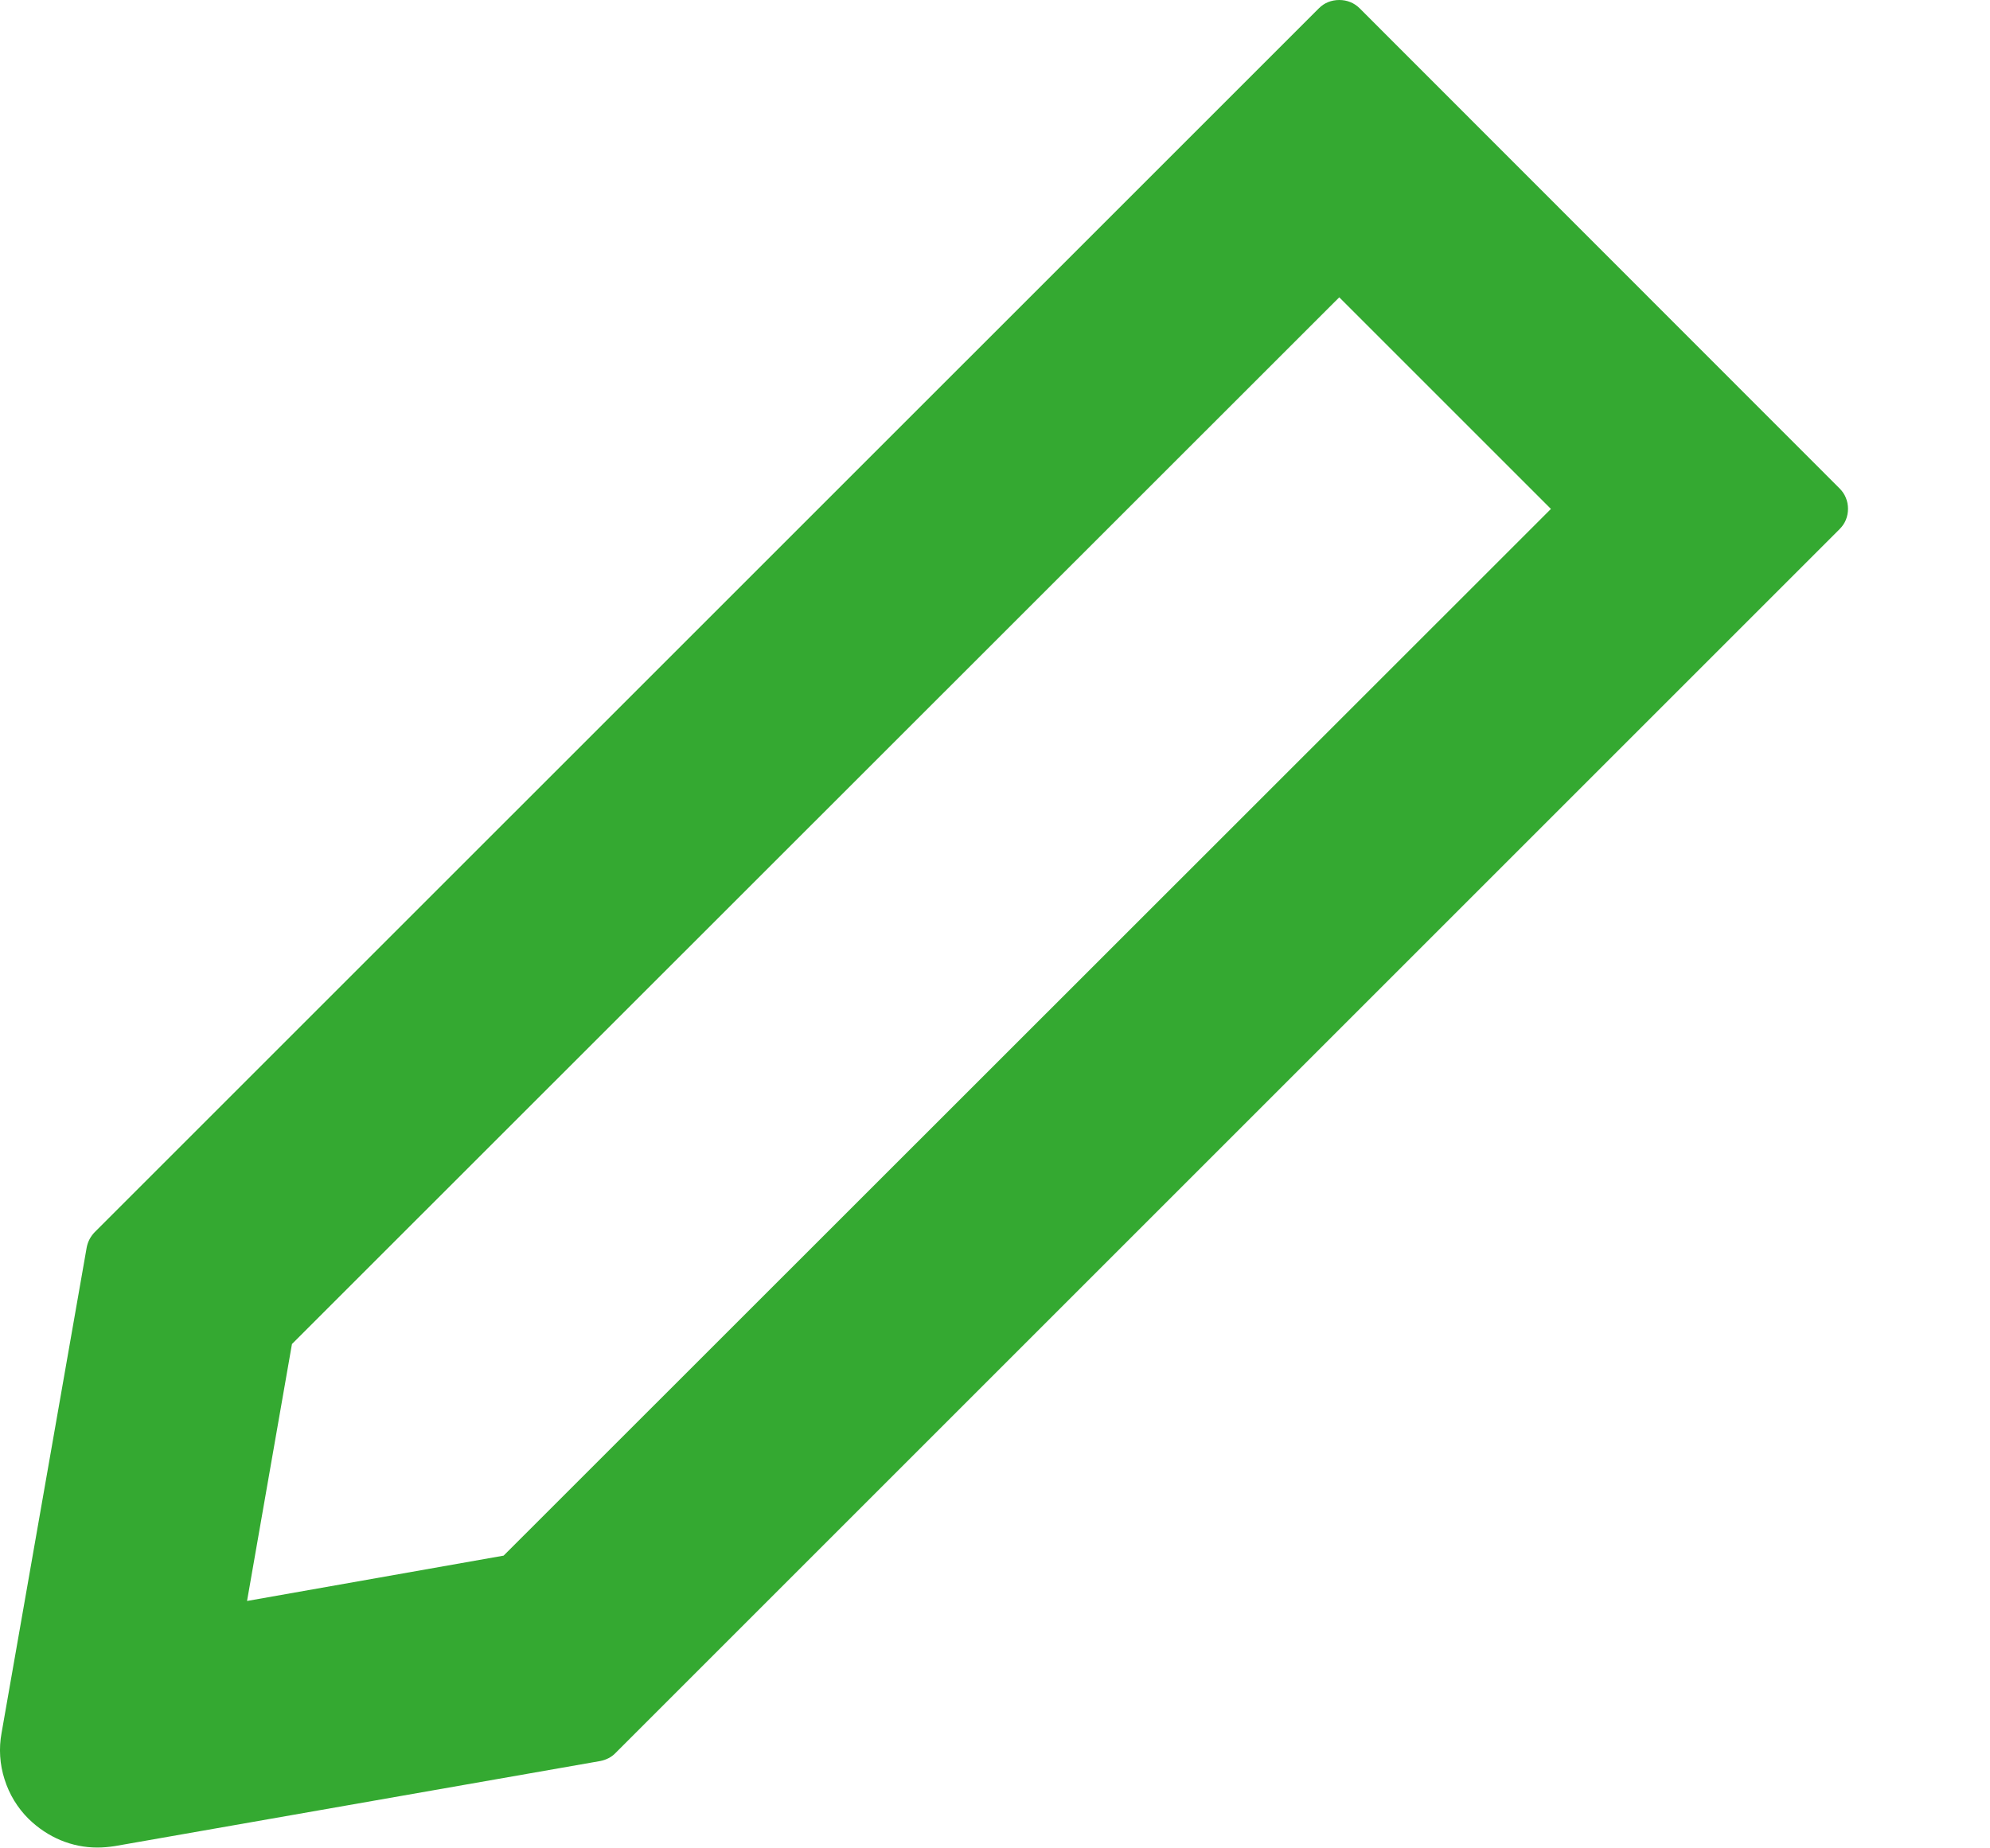
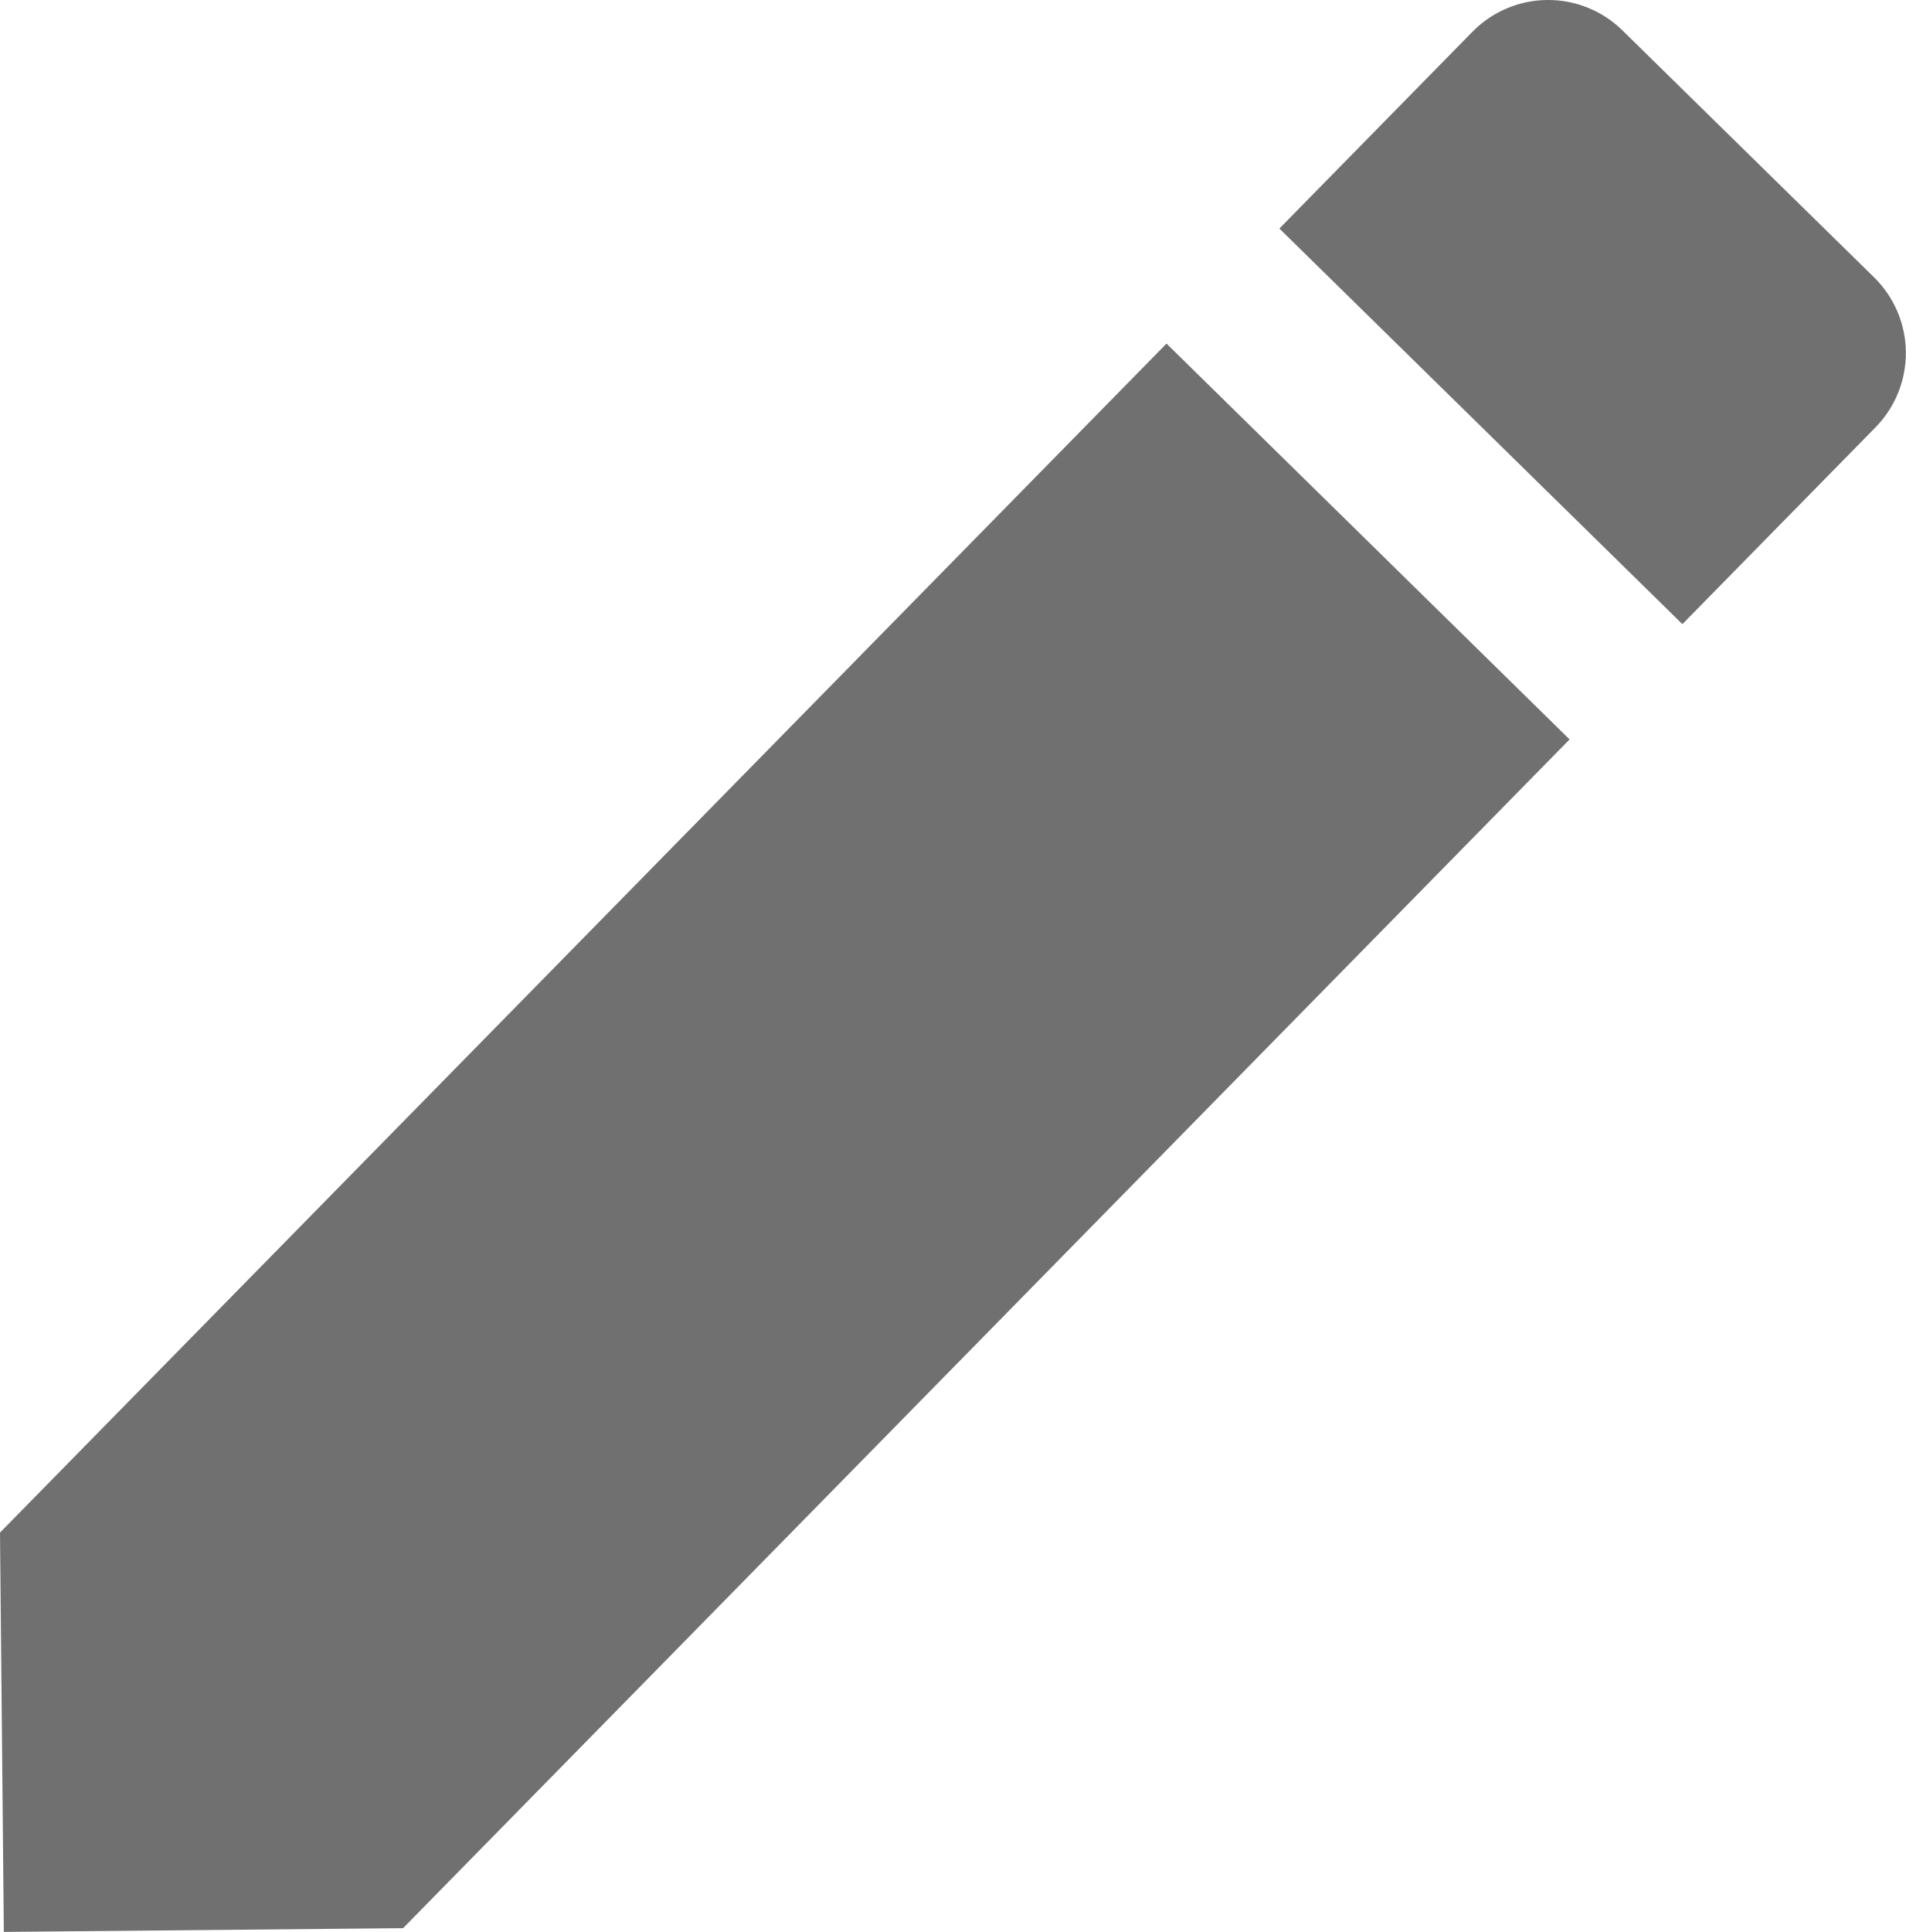
- <svg xmlns="http://www.w3.org/2000/svg" width="14" height="13" viewBox="0 0 14 13" fill="none">
-   <path d="M0.685 13C0.726 13 0.767 12.996 0.807 12.99L4.224 12.391C4.264 12.383 4.303 12.364 4.331 12.334L12.942 3.723C12.961 3.704 12.976 3.682 12.986 3.658C12.996 3.633 13.001 3.607 13.001 3.58C13.001 3.553 12.996 3.527 12.986 3.503C12.976 3.478 12.961 3.456 12.942 3.437L9.566 0.059C9.527 0.02 9.477 0 9.422 0C9.367 0 9.316 0.02 9.278 0.059L0.667 8.669C0.637 8.7 0.618 8.736 0.61 8.777L0.011 12.194C-0.009 12.302 -0.002 12.414 0.032 12.52C0.065 12.625 0.123 12.721 0.202 12.799C0.336 12.929 0.505 13 0.685 13ZM2.054 9.457L9.422 2.092L10.911 3.581L3.543 10.946L1.738 11.265L2.054 9.457Z" fill="#34A931" />
+ <svg xmlns="http://www.w3.org/2000/svg" width="24.857" height="25.191" viewBox="0 0 24.857 25.191">
+   <defs>
+     <style>.a{fill:#707070;}</style>
+   </defs>
+   <path class="a" d="M248.186,20.027l.05,5.207,5.207-.049,15.214-15.5L263.4,4.524Zm24.46-14.41a1.383,1.383,0,0,0-.019-1.958L269.347.441a1.383,1.383,0,0,0-1.958.018l-2.517,2.565,5.256,5.158Z" transform="translate(-248.186 -0.044)" />
</svg>
